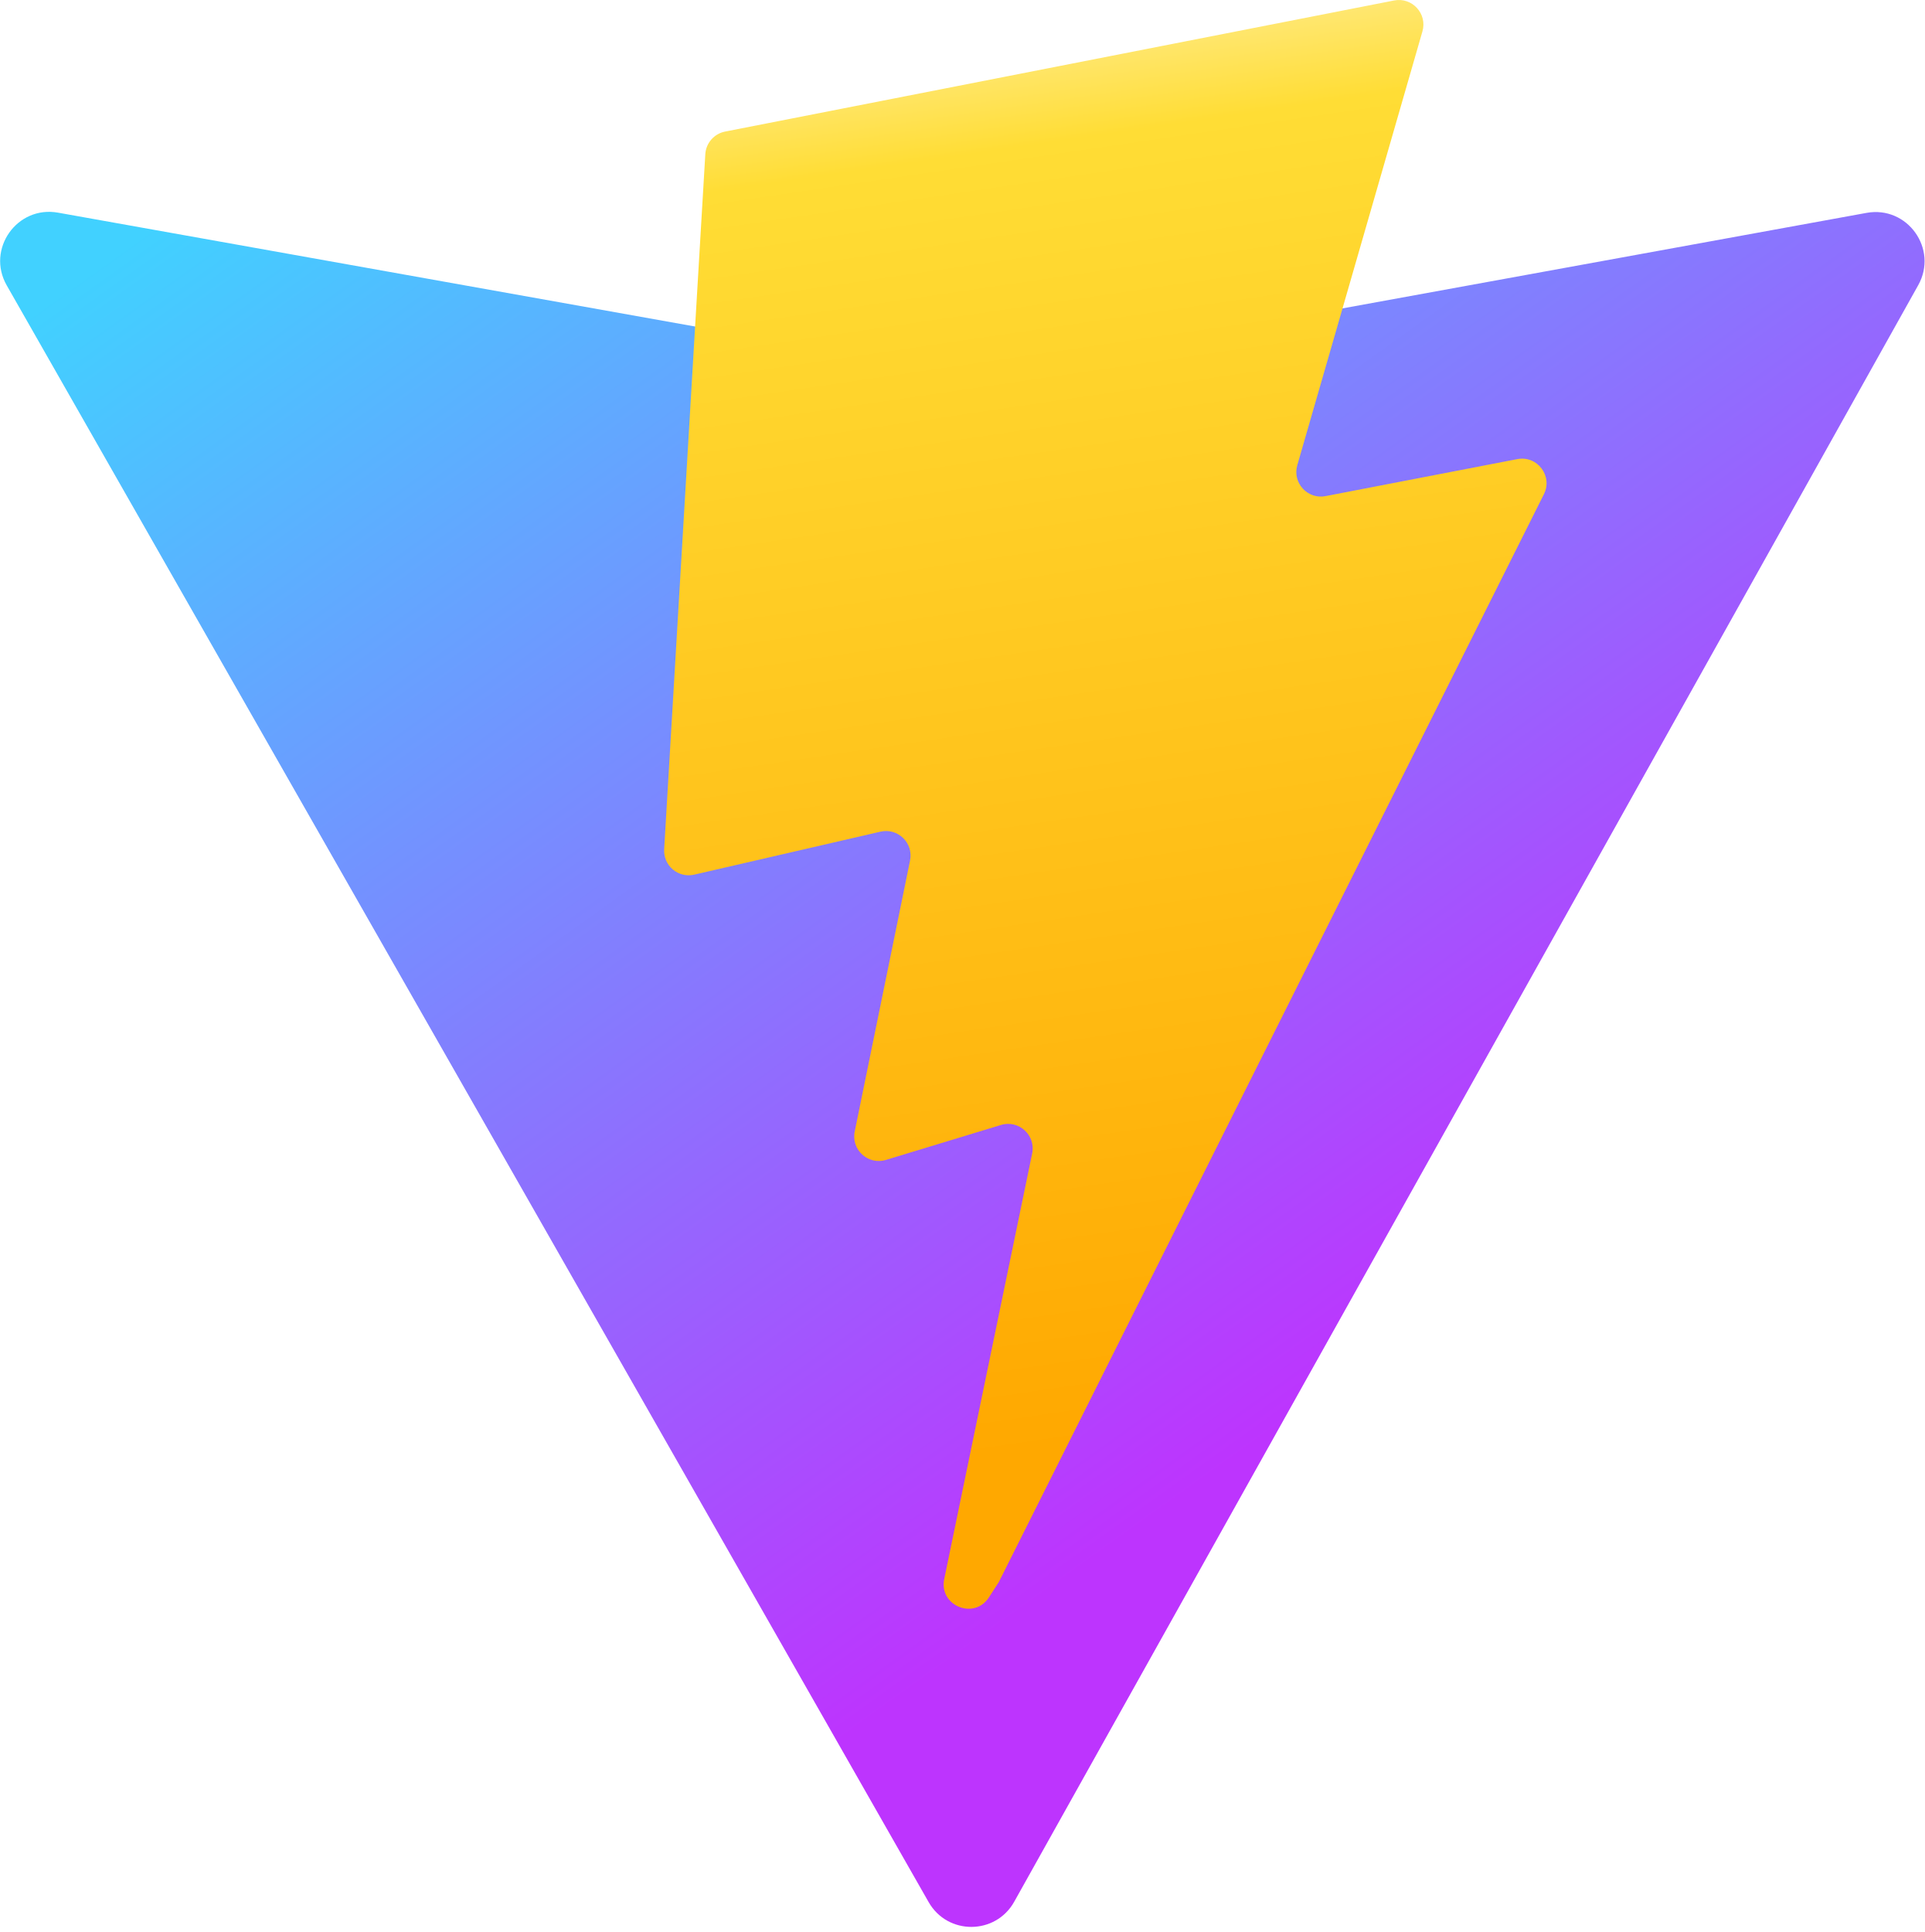
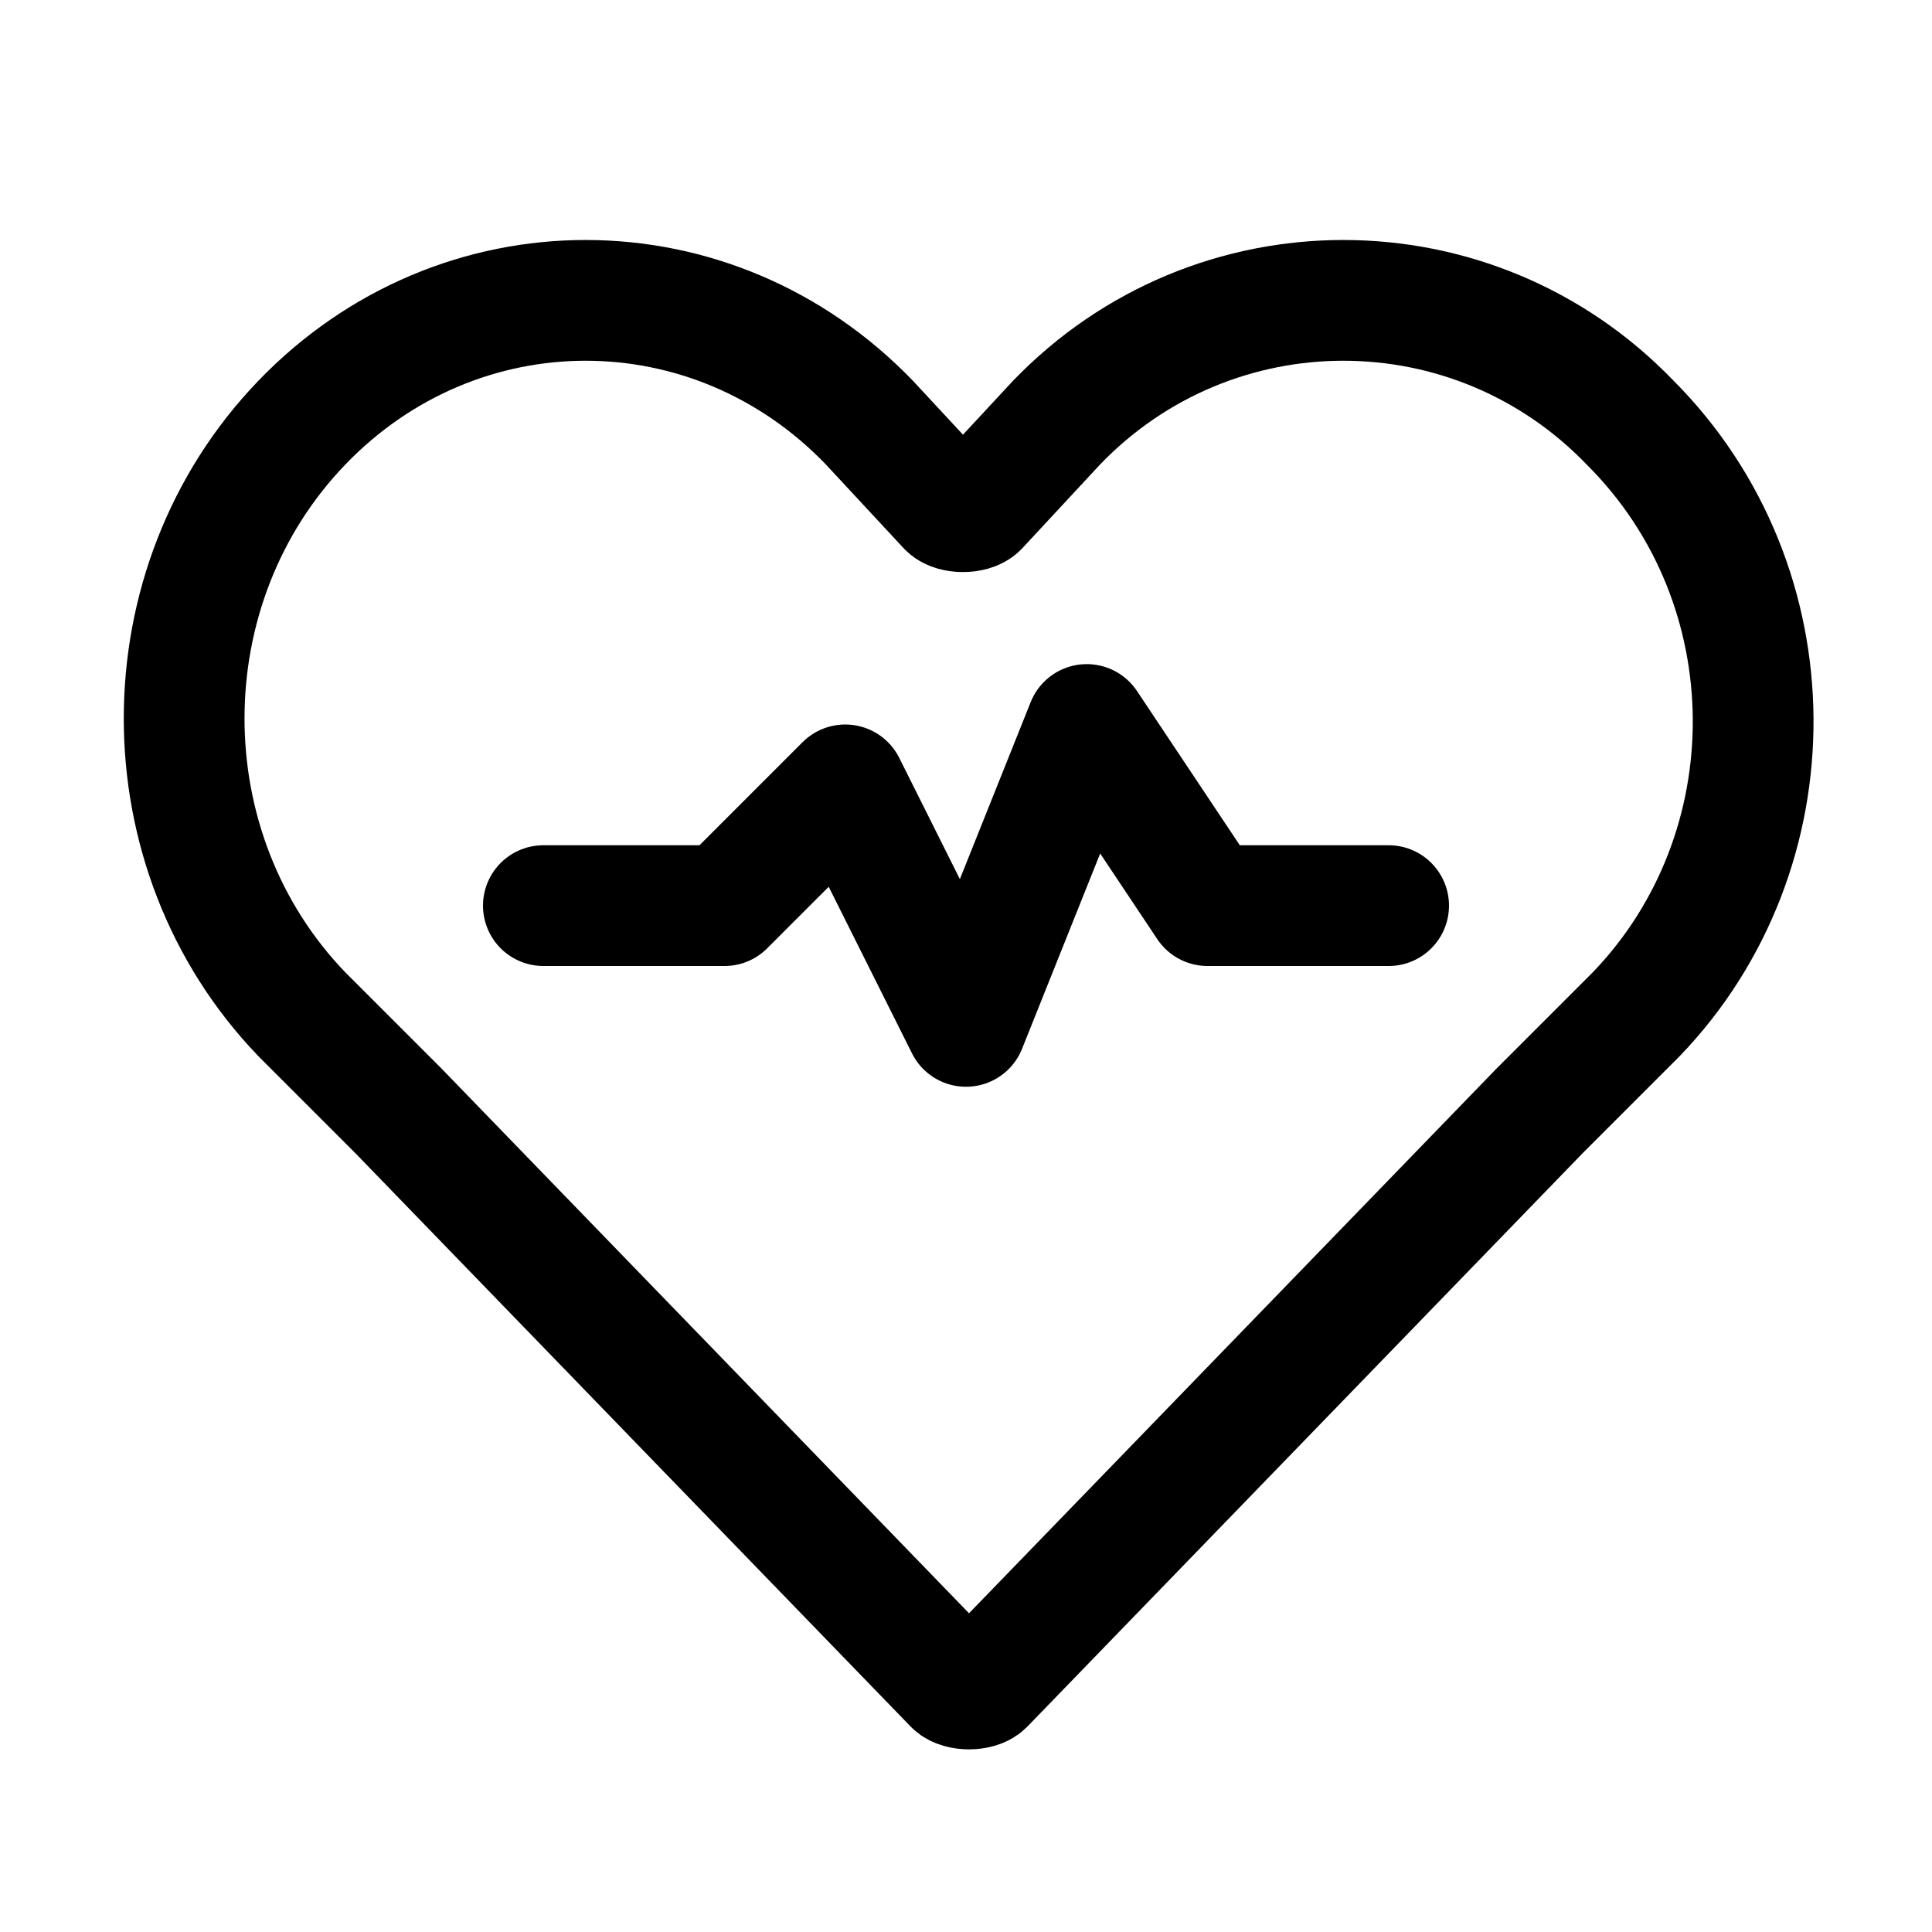
- <svg xmlns="http://www.w3.org/2000/svg" aria-hidden="true" role="img" class="iconify iconify--logos" width="31.88" height="32" preserveAspectRatio="xMidYMid meet" viewBox="0 0 256 257">
-   <defs>
-     <linearGradient id="IconifyId1813088fe1fbc01fb466" x1="-.828%" x2="57.636%" y1="7.652%" y2="78.411%">
-       <stop offset="0%" stop-color="#41D1FF" />
-       <stop offset="100%" stop-color="#BD34FE" />
-     </linearGradient>
-     <linearGradient id="IconifyId1813088fe1fbc01fb467" x1="43.376%" x2="50.316%" y1="2.242%" y2="89.03%">
-       <stop offset="0%" stop-color="#FFEA83" />
-       <stop offset="8.333%" stop-color="#FFDD35" />
-       <stop offset="100%" stop-color="#FFA800" />
-     </linearGradient>
-   </defs>
-   <path fill="url(#IconifyId1813088fe1fbc01fb466)" d="M255.153 37.938L134.897 252.976c-2.483 4.44-8.862 4.466-11.382.048L.875 37.958c-2.746-4.814 1.371-10.646 6.827-9.67l120.385 21.517a6.537 6.537 0 0 0 2.322-.004l117.867-21.483c5.438-.991 9.574 4.796 6.877 9.62Z" />
-   <path fill="url(#IconifyId1813088fe1fbc01fb467)" d="M185.432.063L96.44 17.501a3.268 3.268 0 0 0-2.634 3.014l-5.474 92.456a3.268 3.268 0 0 0 3.997 3.378l24.777-5.718c2.318-.535 4.413 1.507 3.936 3.838l-7.361 36.047c-.495 2.426 1.782 4.5 4.151 3.78l15.304-4.649c2.372-.72 4.652 1.36 4.15 3.788l-11.698 56.621c-.732 3.542 3.979 5.473 5.943 2.437l1.313-2.028l72.516-144.72c1.215-2.423-.88-5.186-3.54-4.672l-25.505 4.922c-2.396.462-4.435-1.77-3.759-4.114l16.646-57.705c.677-2.35-1.37-4.583-3.769-4.113Z" />
+ <svg xmlns="http://www.w3.org/2000/svg" version="1.1" id="Icons" viewBox="0 0 32 32" xml:space="preserve">
+   <style type="text/css">
+ 	.st0{fill:none;stroke:#000000;stroke-width:2;stroke-linecap:round;stroke-linejoin:round;stroke-miterlimit:10;}
+ </style>
+   <path class="st0" d="M27,7L27,7c-2.6-2.7-6.9-2.7-9.5,0l-1.3,1.4c-0.1,0.1-0.4,0.1-0.5,0L14.4,7C11.8,4.3,7.6,4.3,5,7l0,0  c-2.6,2.7-2.6,7.1,0,9.8l1.6,1.6l9.2,9.5c0.1,0.1,0.4,0.1,0.5,0l9.2-9.5l1.6-1.6C29.7,14.1,29.7,9.7,27,7z" />
+   <polyline class="st0" points="9,15 12,15 14,13 16,17 18,12 20,15 23,15 " />
</svg>
